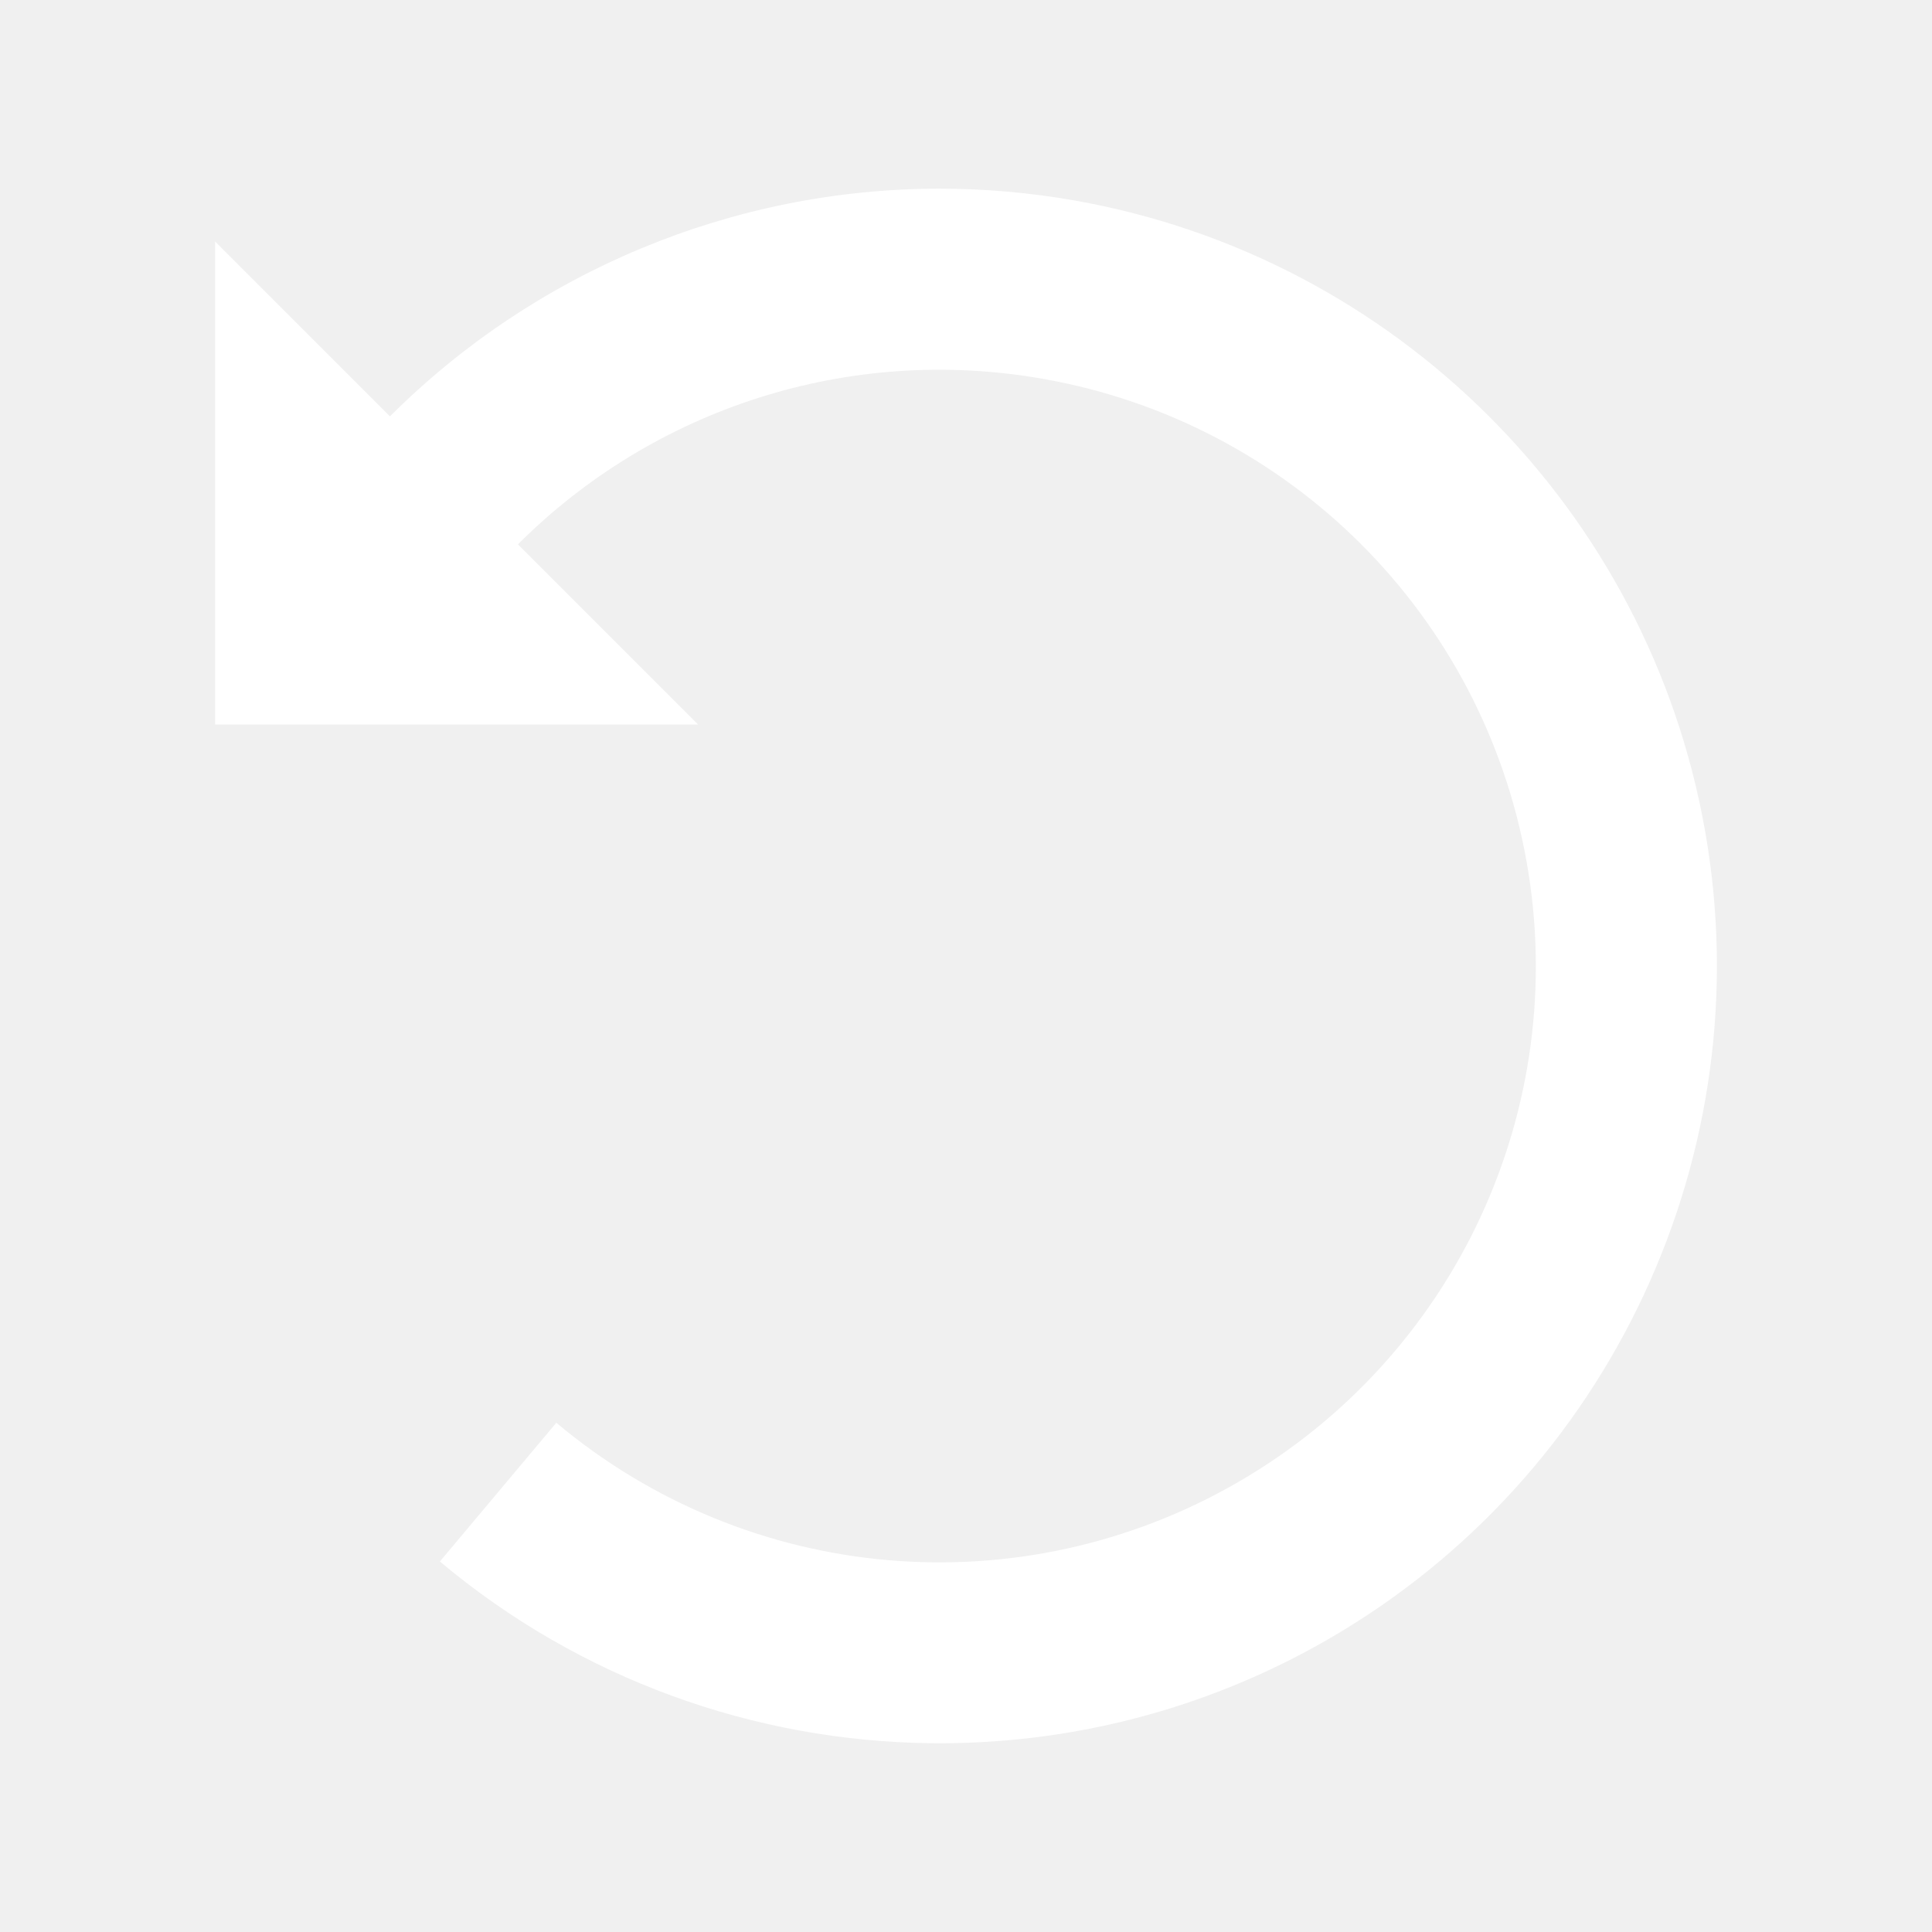
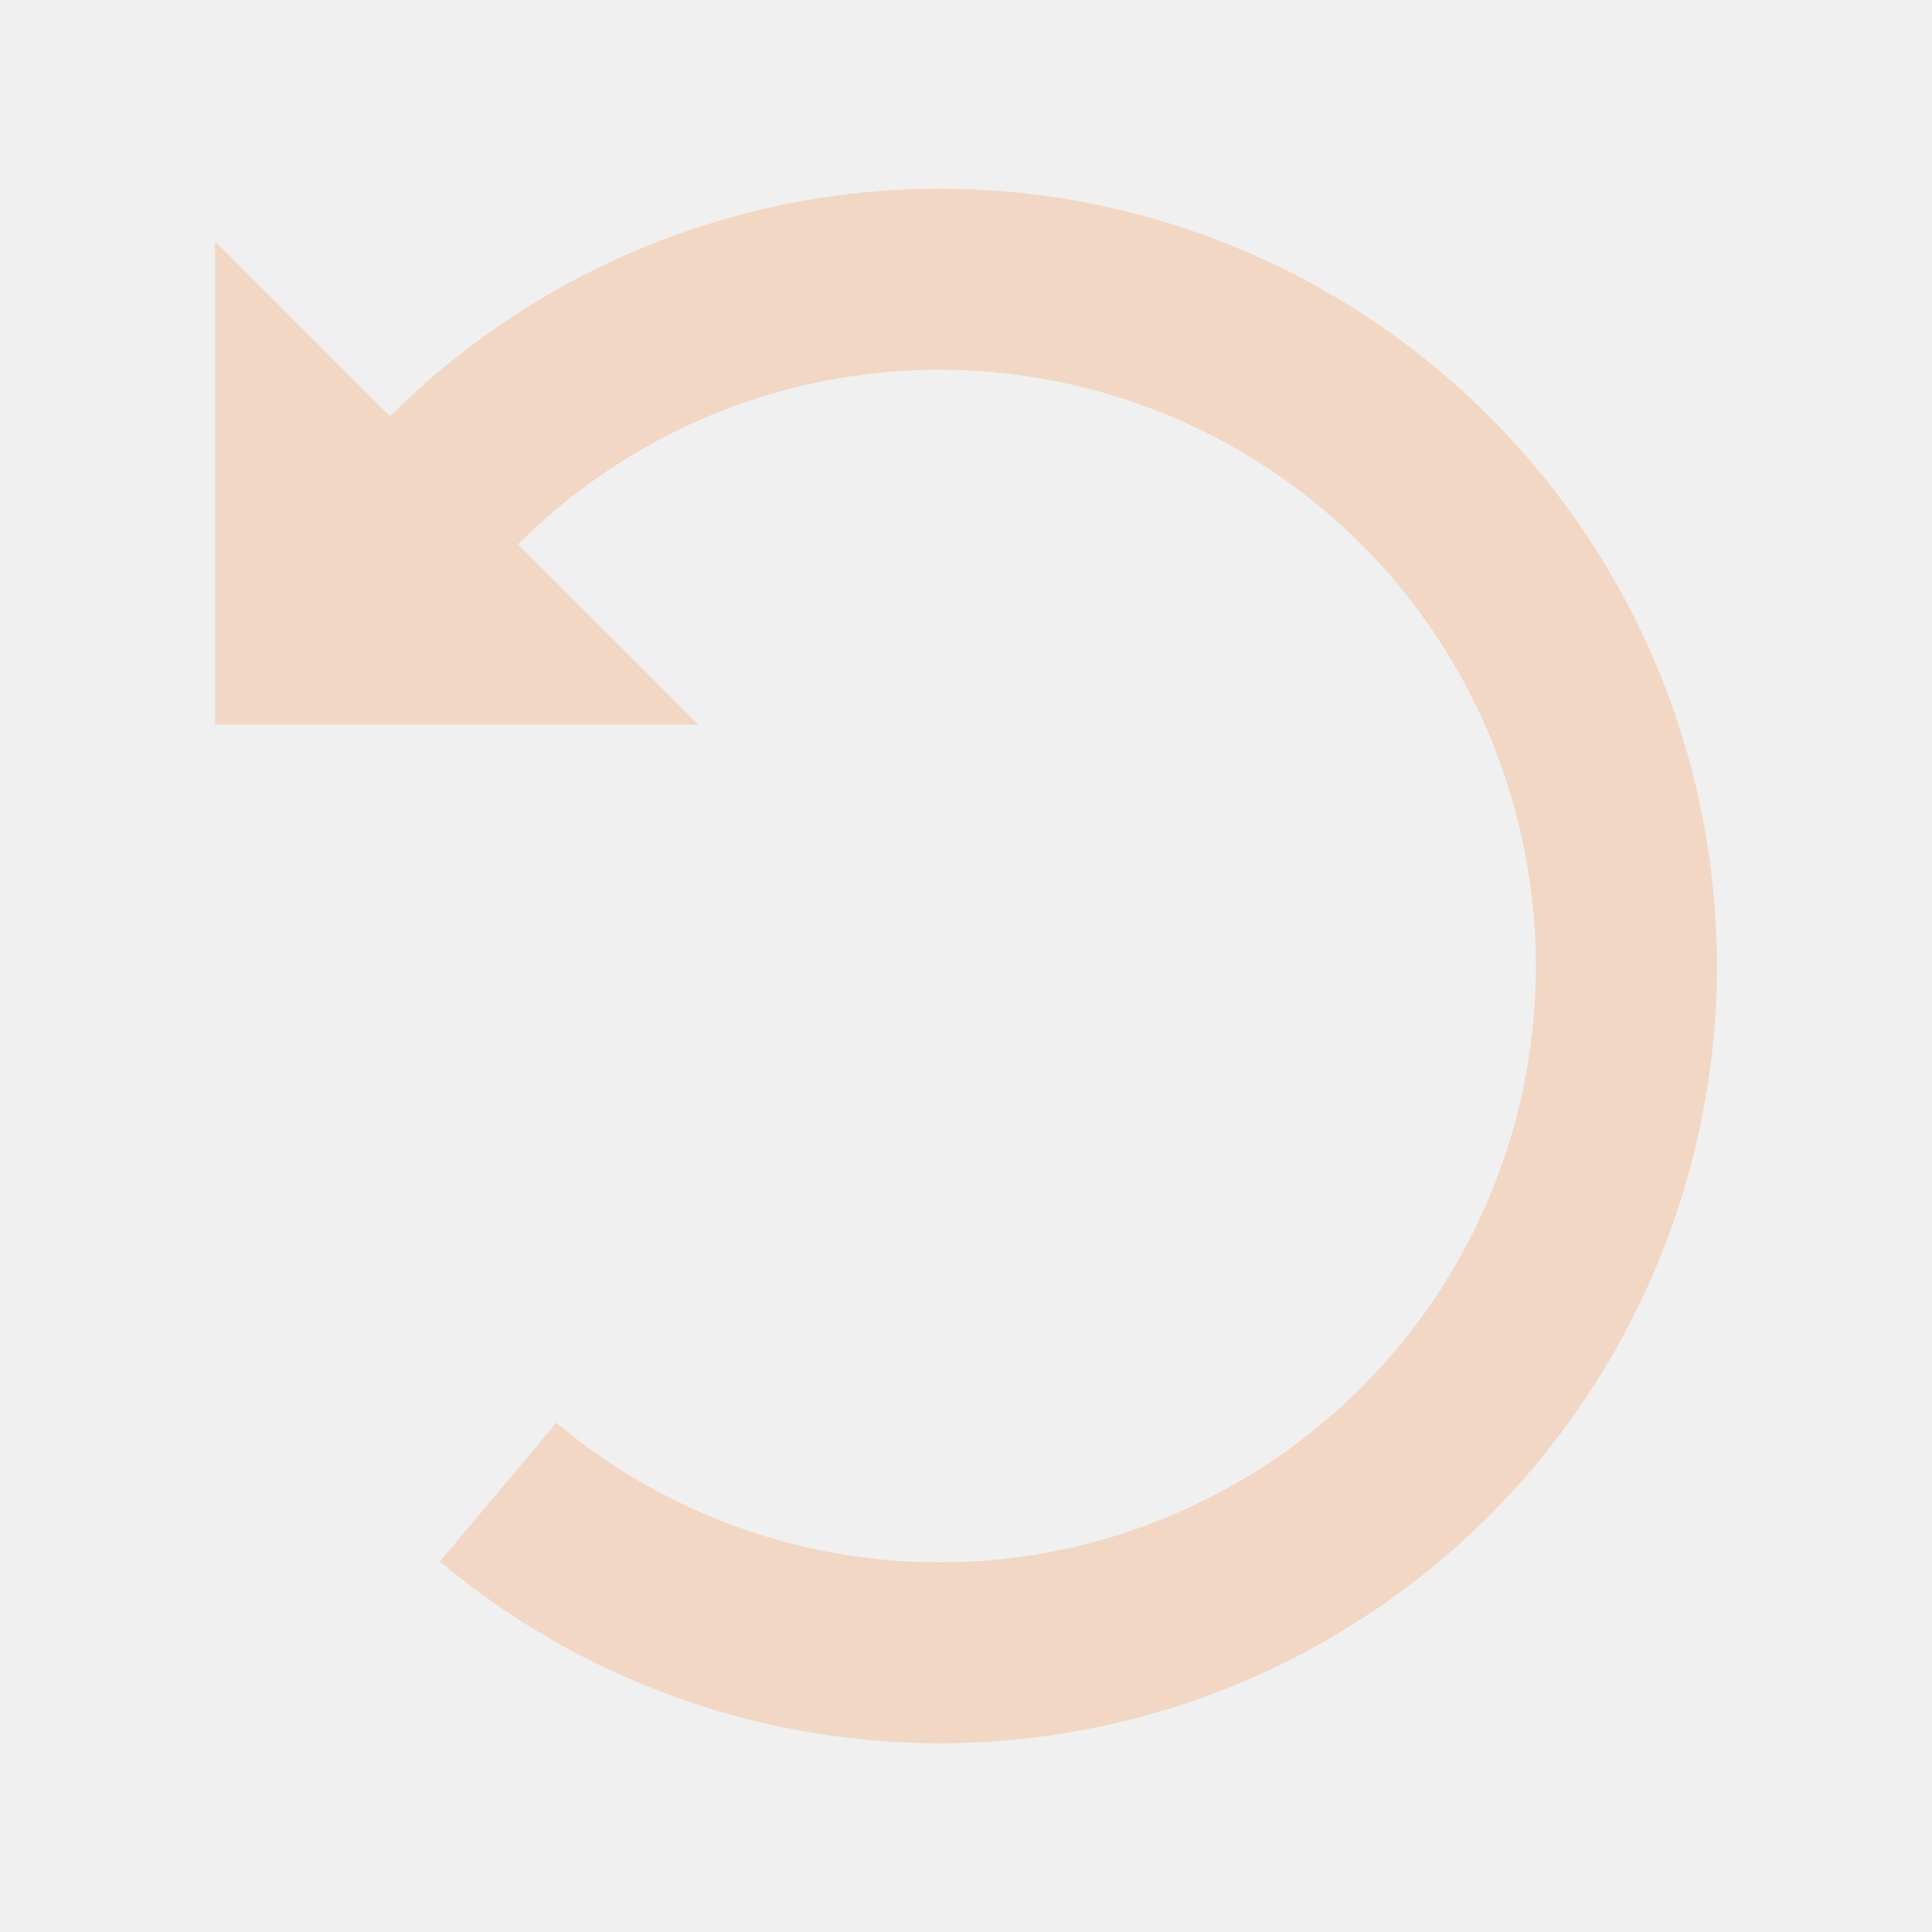
<svg xmlns="http://www.w3.org/2000/svg" viewBox="0 0 512 512" style="height: 512px; width: 512px;">
  <path d="M0 0h512v512H0z" fill="#000" fill-opacity="0" />
  <g class="" transform="translate(0,0)" style="touch-action: none;">
-     <path d="M248.91 50c11.882-.006 23.875 1.018 35.857 3.13 85.207 15.025 152.077 81.895 167.102 167.102 15.023 85.208-24.944 170.917-99.874 214.178-32.782 18.927-69.254 27.996-105.463 27.553-46.555-.57-92.675-16.865-129.957-48.15l30.855-36.768c50.95 42.75 122.968 49.05 180.566 15.797 57.597-33.254 88.152-98.777 76.603-164.274-11.55-65.497-62.672-116.62-128.17-128.168-51.656-9.108-103.323 7.98-139.17 43.862L185 192H57V64l46.34 46.342C141.758 71.962 194.17 50.03 248.91 50z" fill="#fff" fill-opacity="1" />
+     <path d="M248.91 50c11.882-.006 23.875 1.018 35.857 3.13 85.207 15.025 152.077 81.895 167.102 167.102 15.023 85.208-24.944 170.917-99.874 214.178-32.782 18.927-69.254 27.996-105.463 27.553-46.555-.57-92.675-16.865-129.957-48.15l30.855-36.768c50.95 42.75 122.968 49.05 180.566 15.797 57.597-33.254 88.152-98.777 76.603-164.274-11.55-65.497-62.672-116.62-128.17-128.168-51.656-9.108-103.323 7.98-139.17 43.862L185 192H57V64l46.34 46.342C141.758 71.962 194.17 50.03 248.91 50z" fill="#f2d7c4" fill-opacity="1" />
  </g>
</svg>
